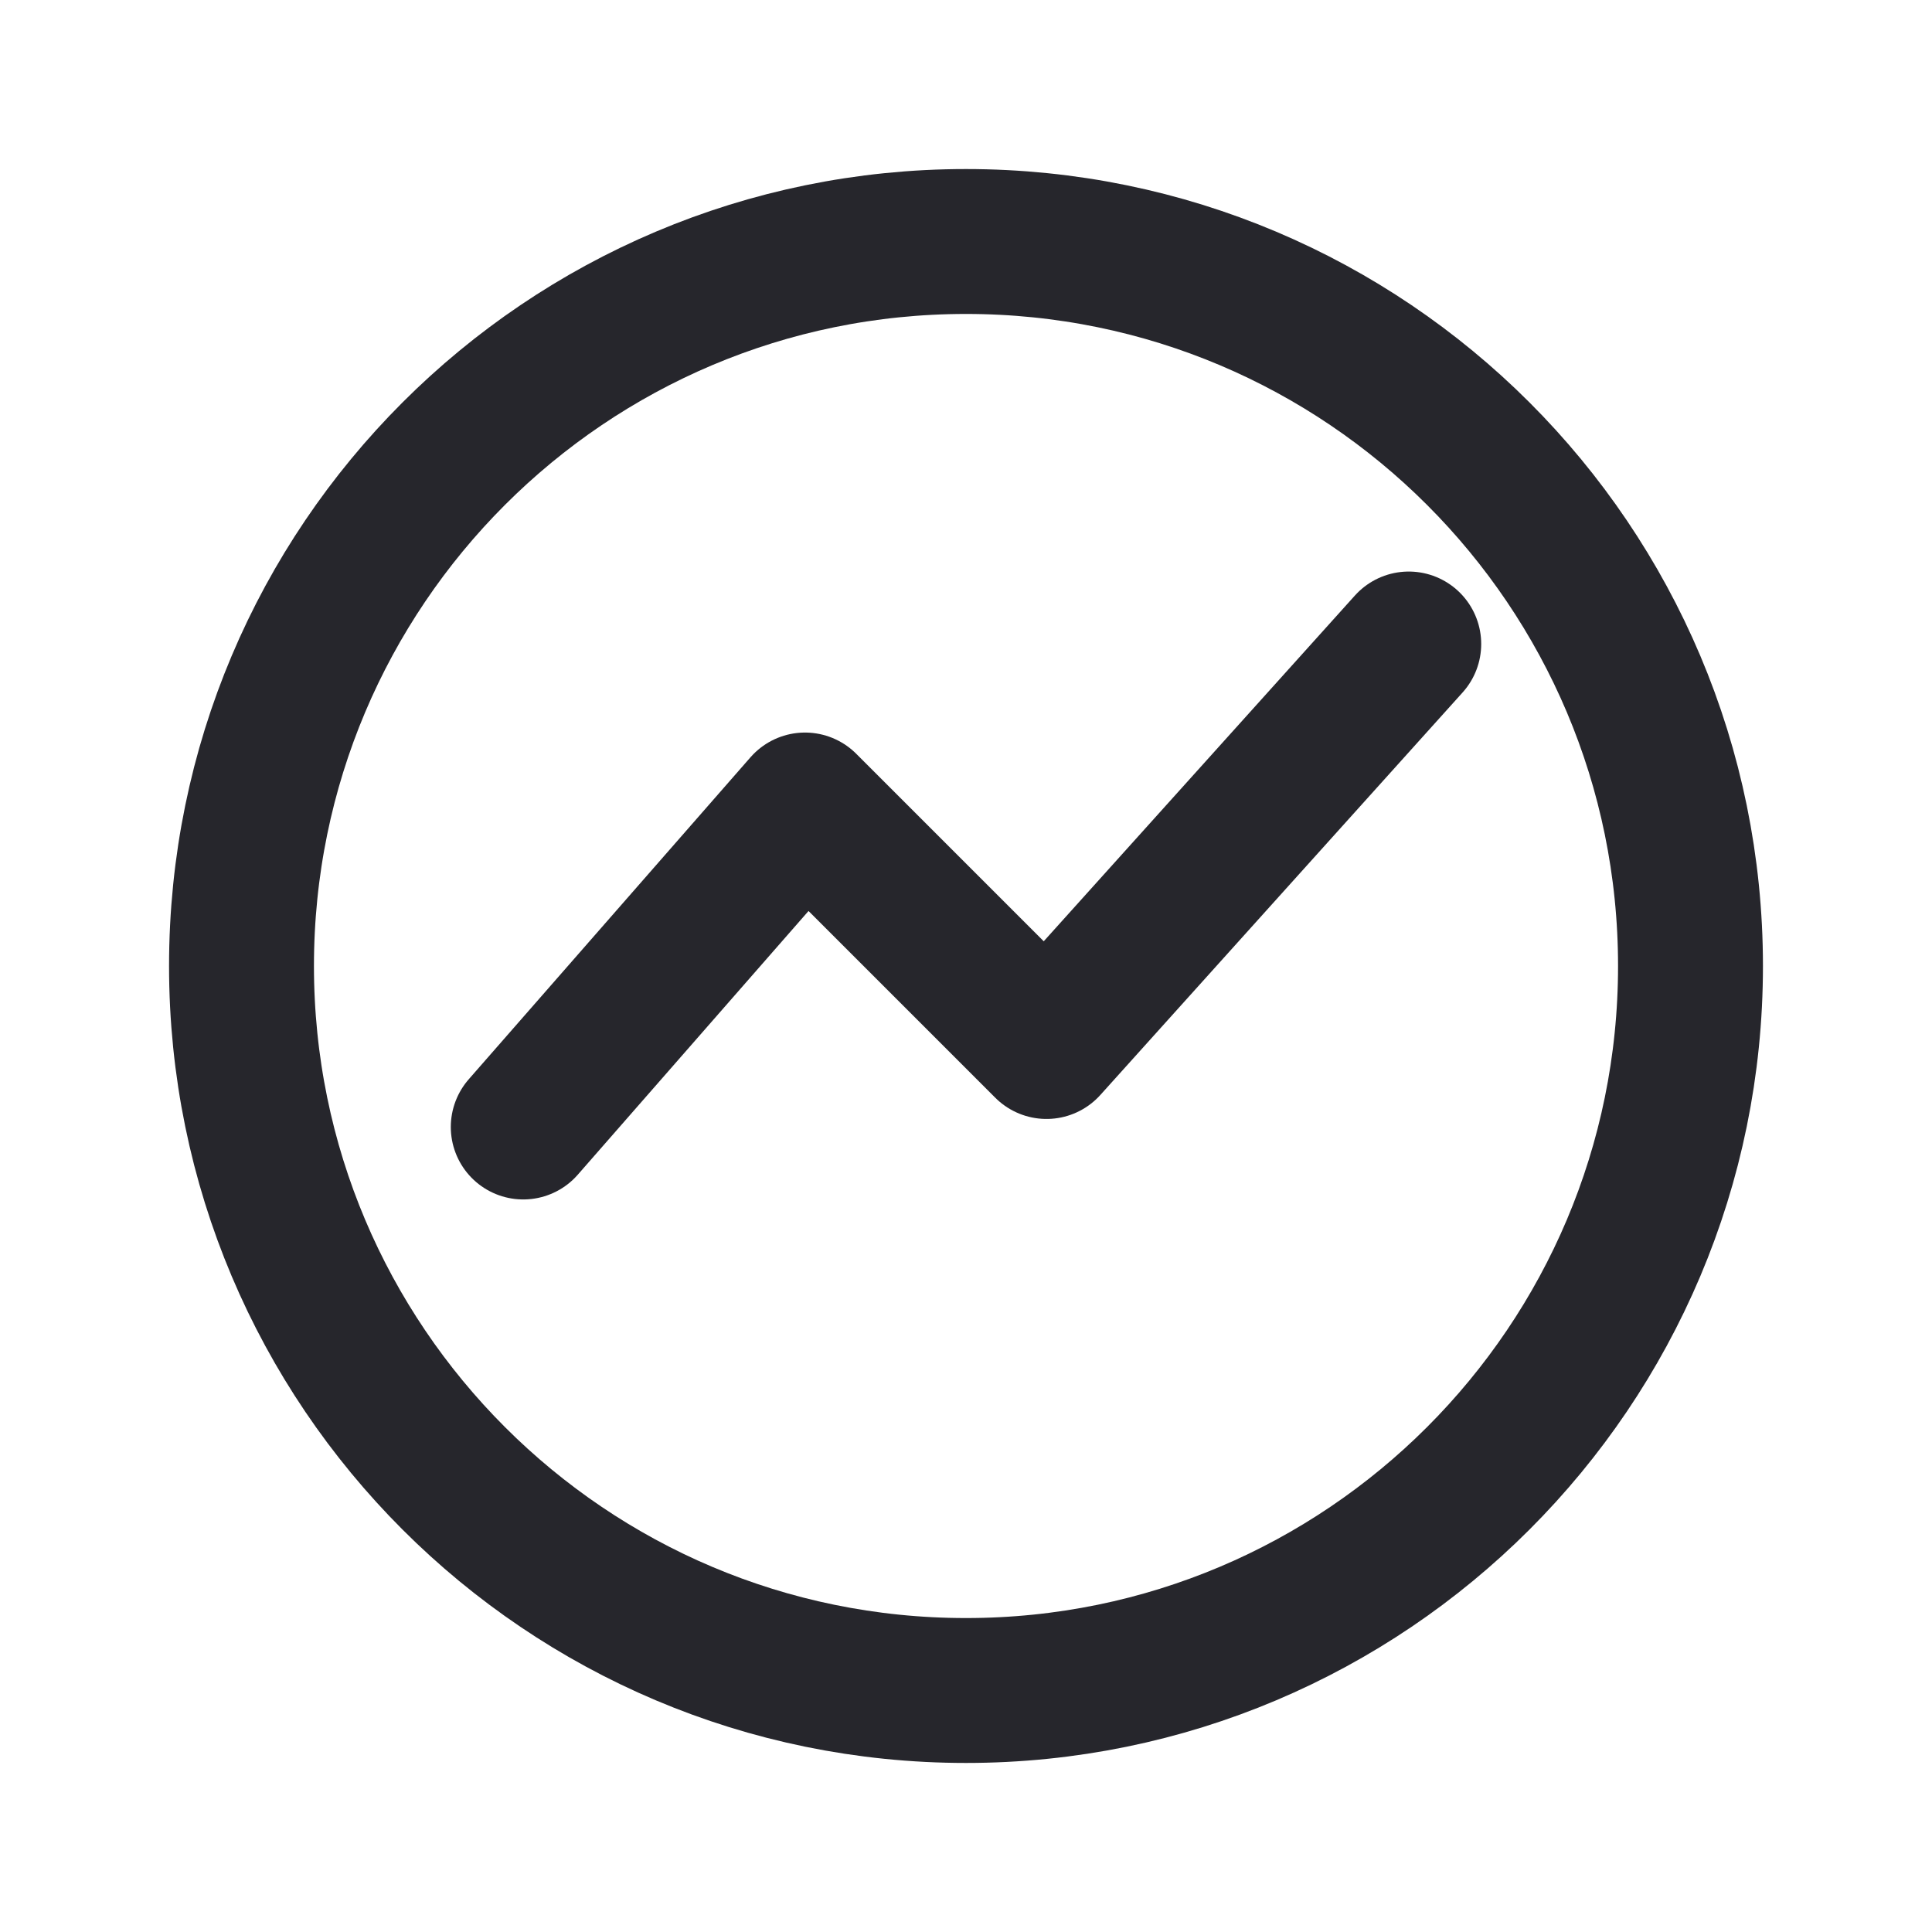
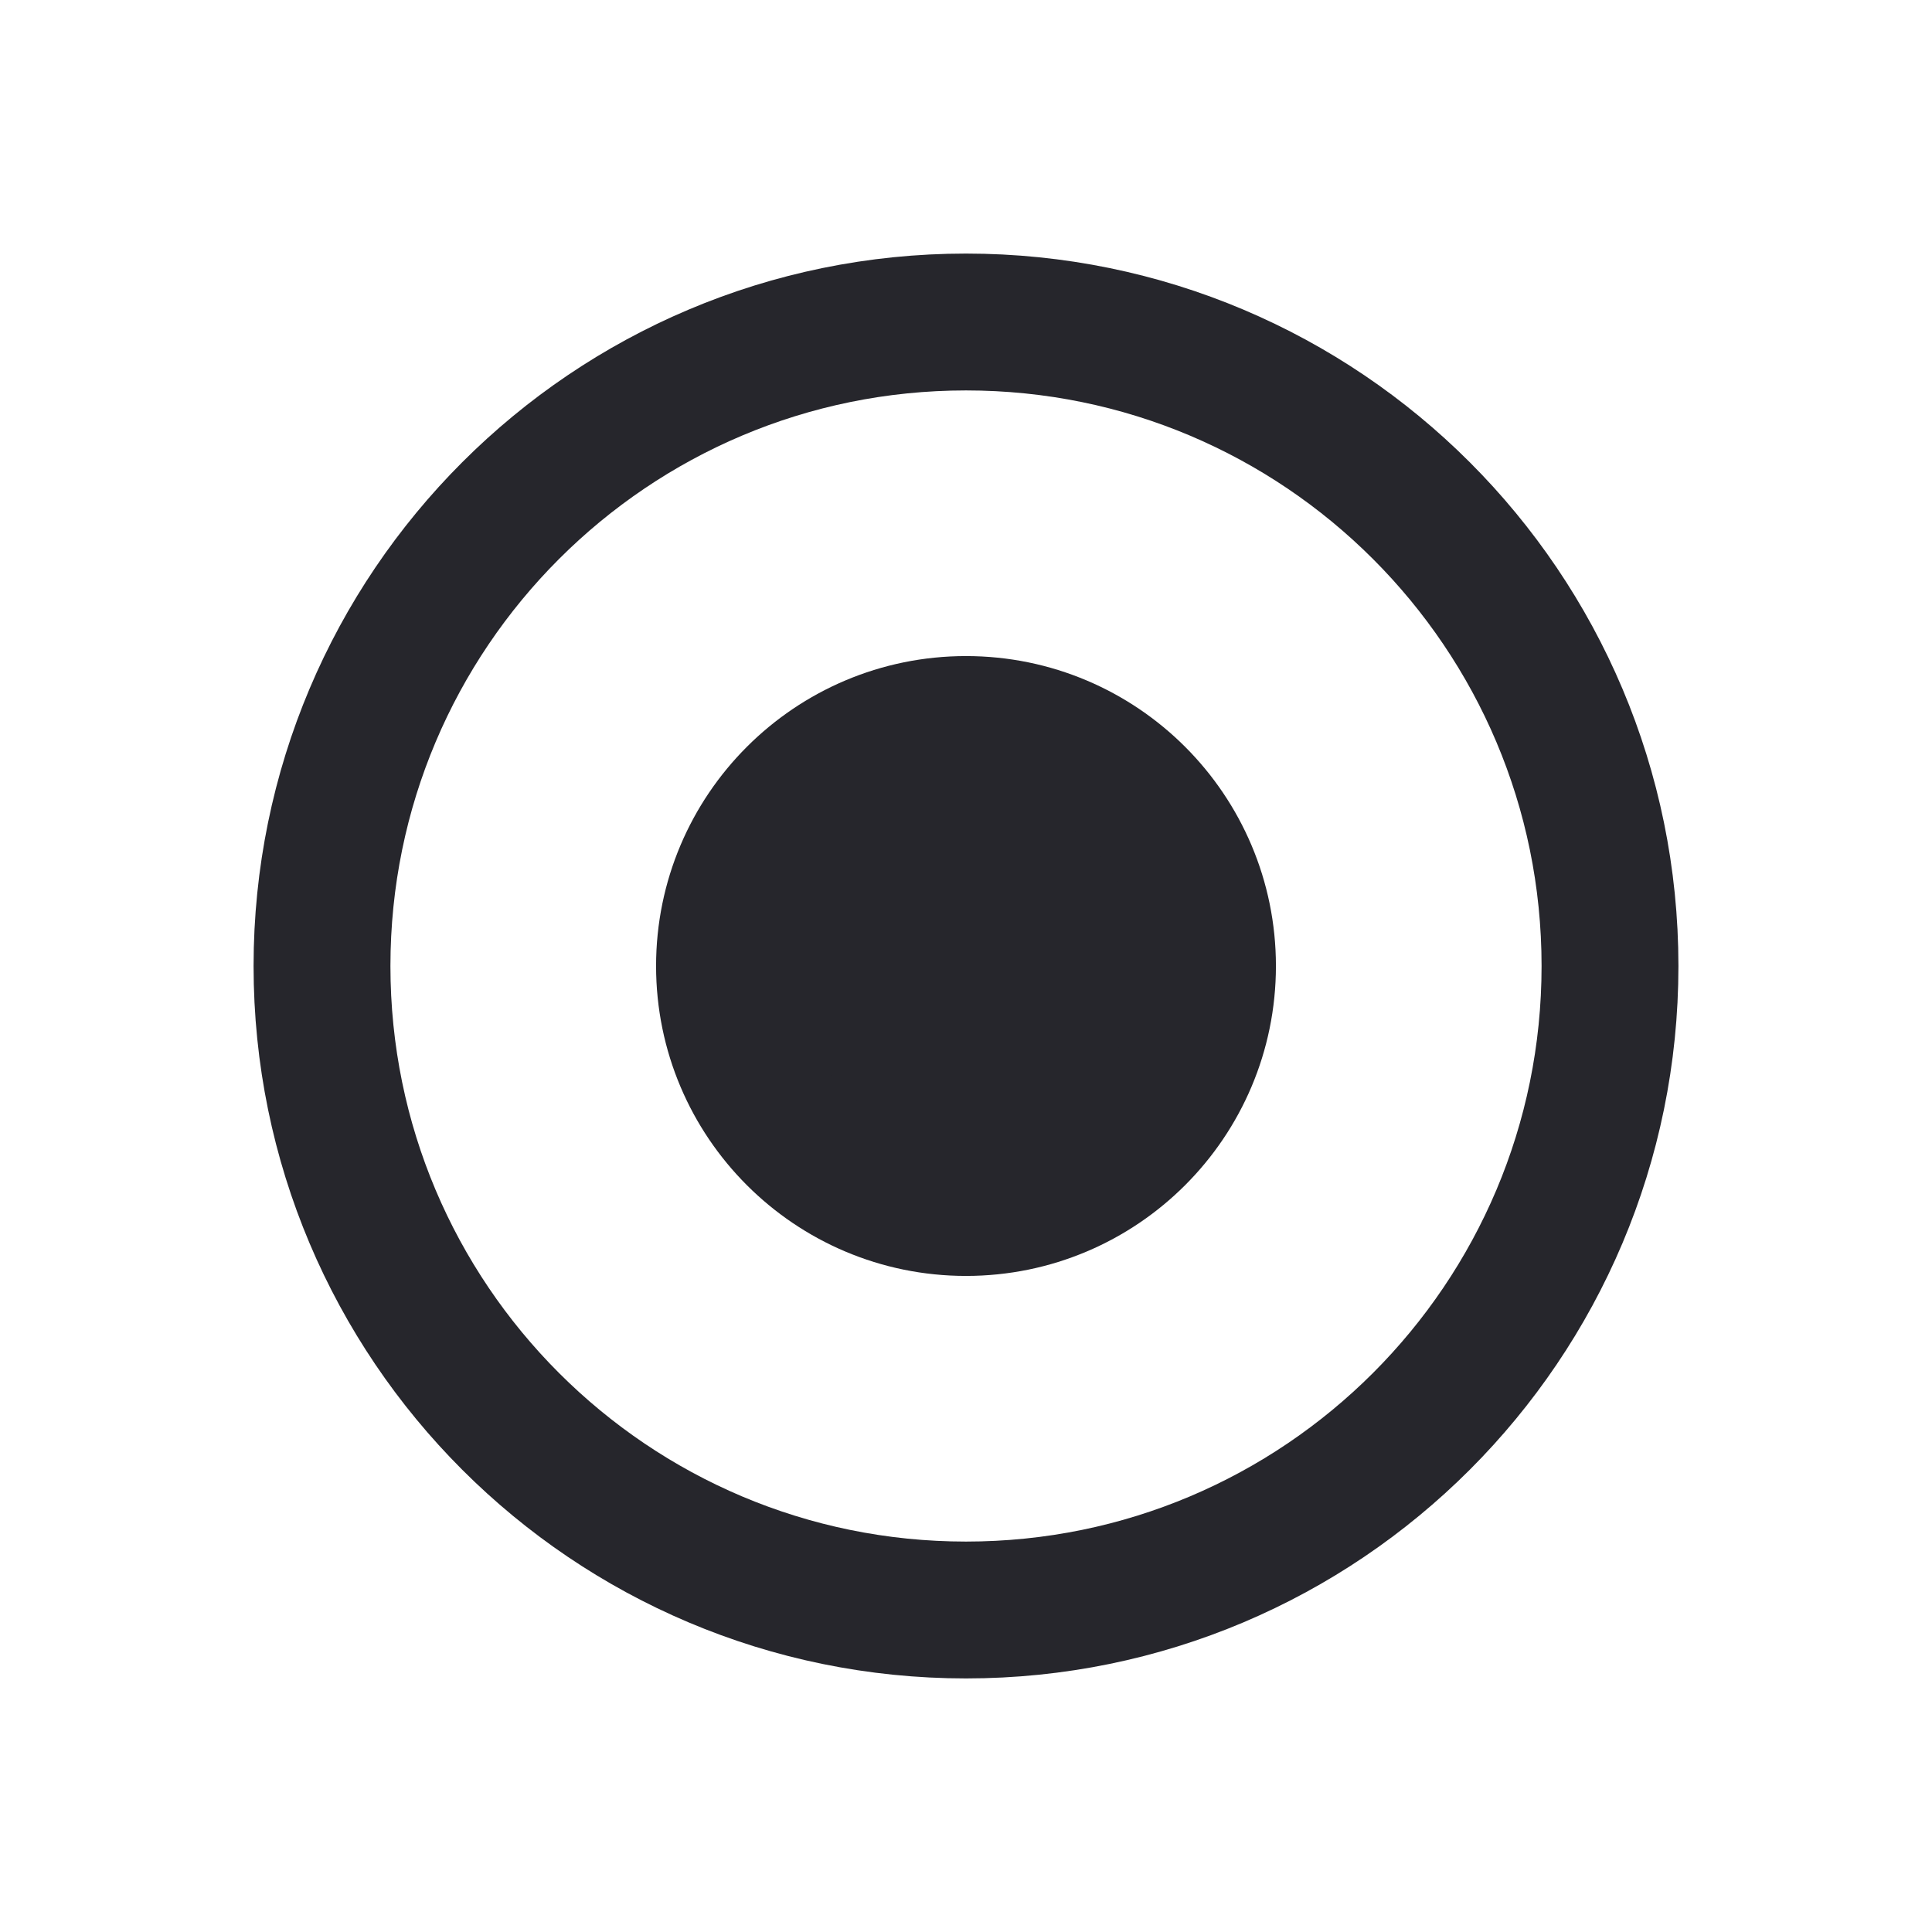
- <svg xmlns="http://www.w3.org/2000/svg" width="24" height="24" viewBox="0 0 24 24" fill="none" stroke="#26262C" stroke-width="1.8" stroke-linecap="round" stroke-linejoin="round">
-   <circle cx="12" cy="12" r="9" />
-   <path d="M6.5 14l3.5 -4l3 3l4.5 -5" />
+ <svg xmlns="http://www.w3.org/2000/svg" width="24" height="24" viewBox="0 0 24 24" fill="none" stroke="#26262C" stroke-width="1.7" stroke-linecap="round" stroke-linejoin="round">
+   <circle cx="12" cy="12" r="8" />
+   <circle cx="12" cy="12" r="3" fill="#26262C" />
</svg>
